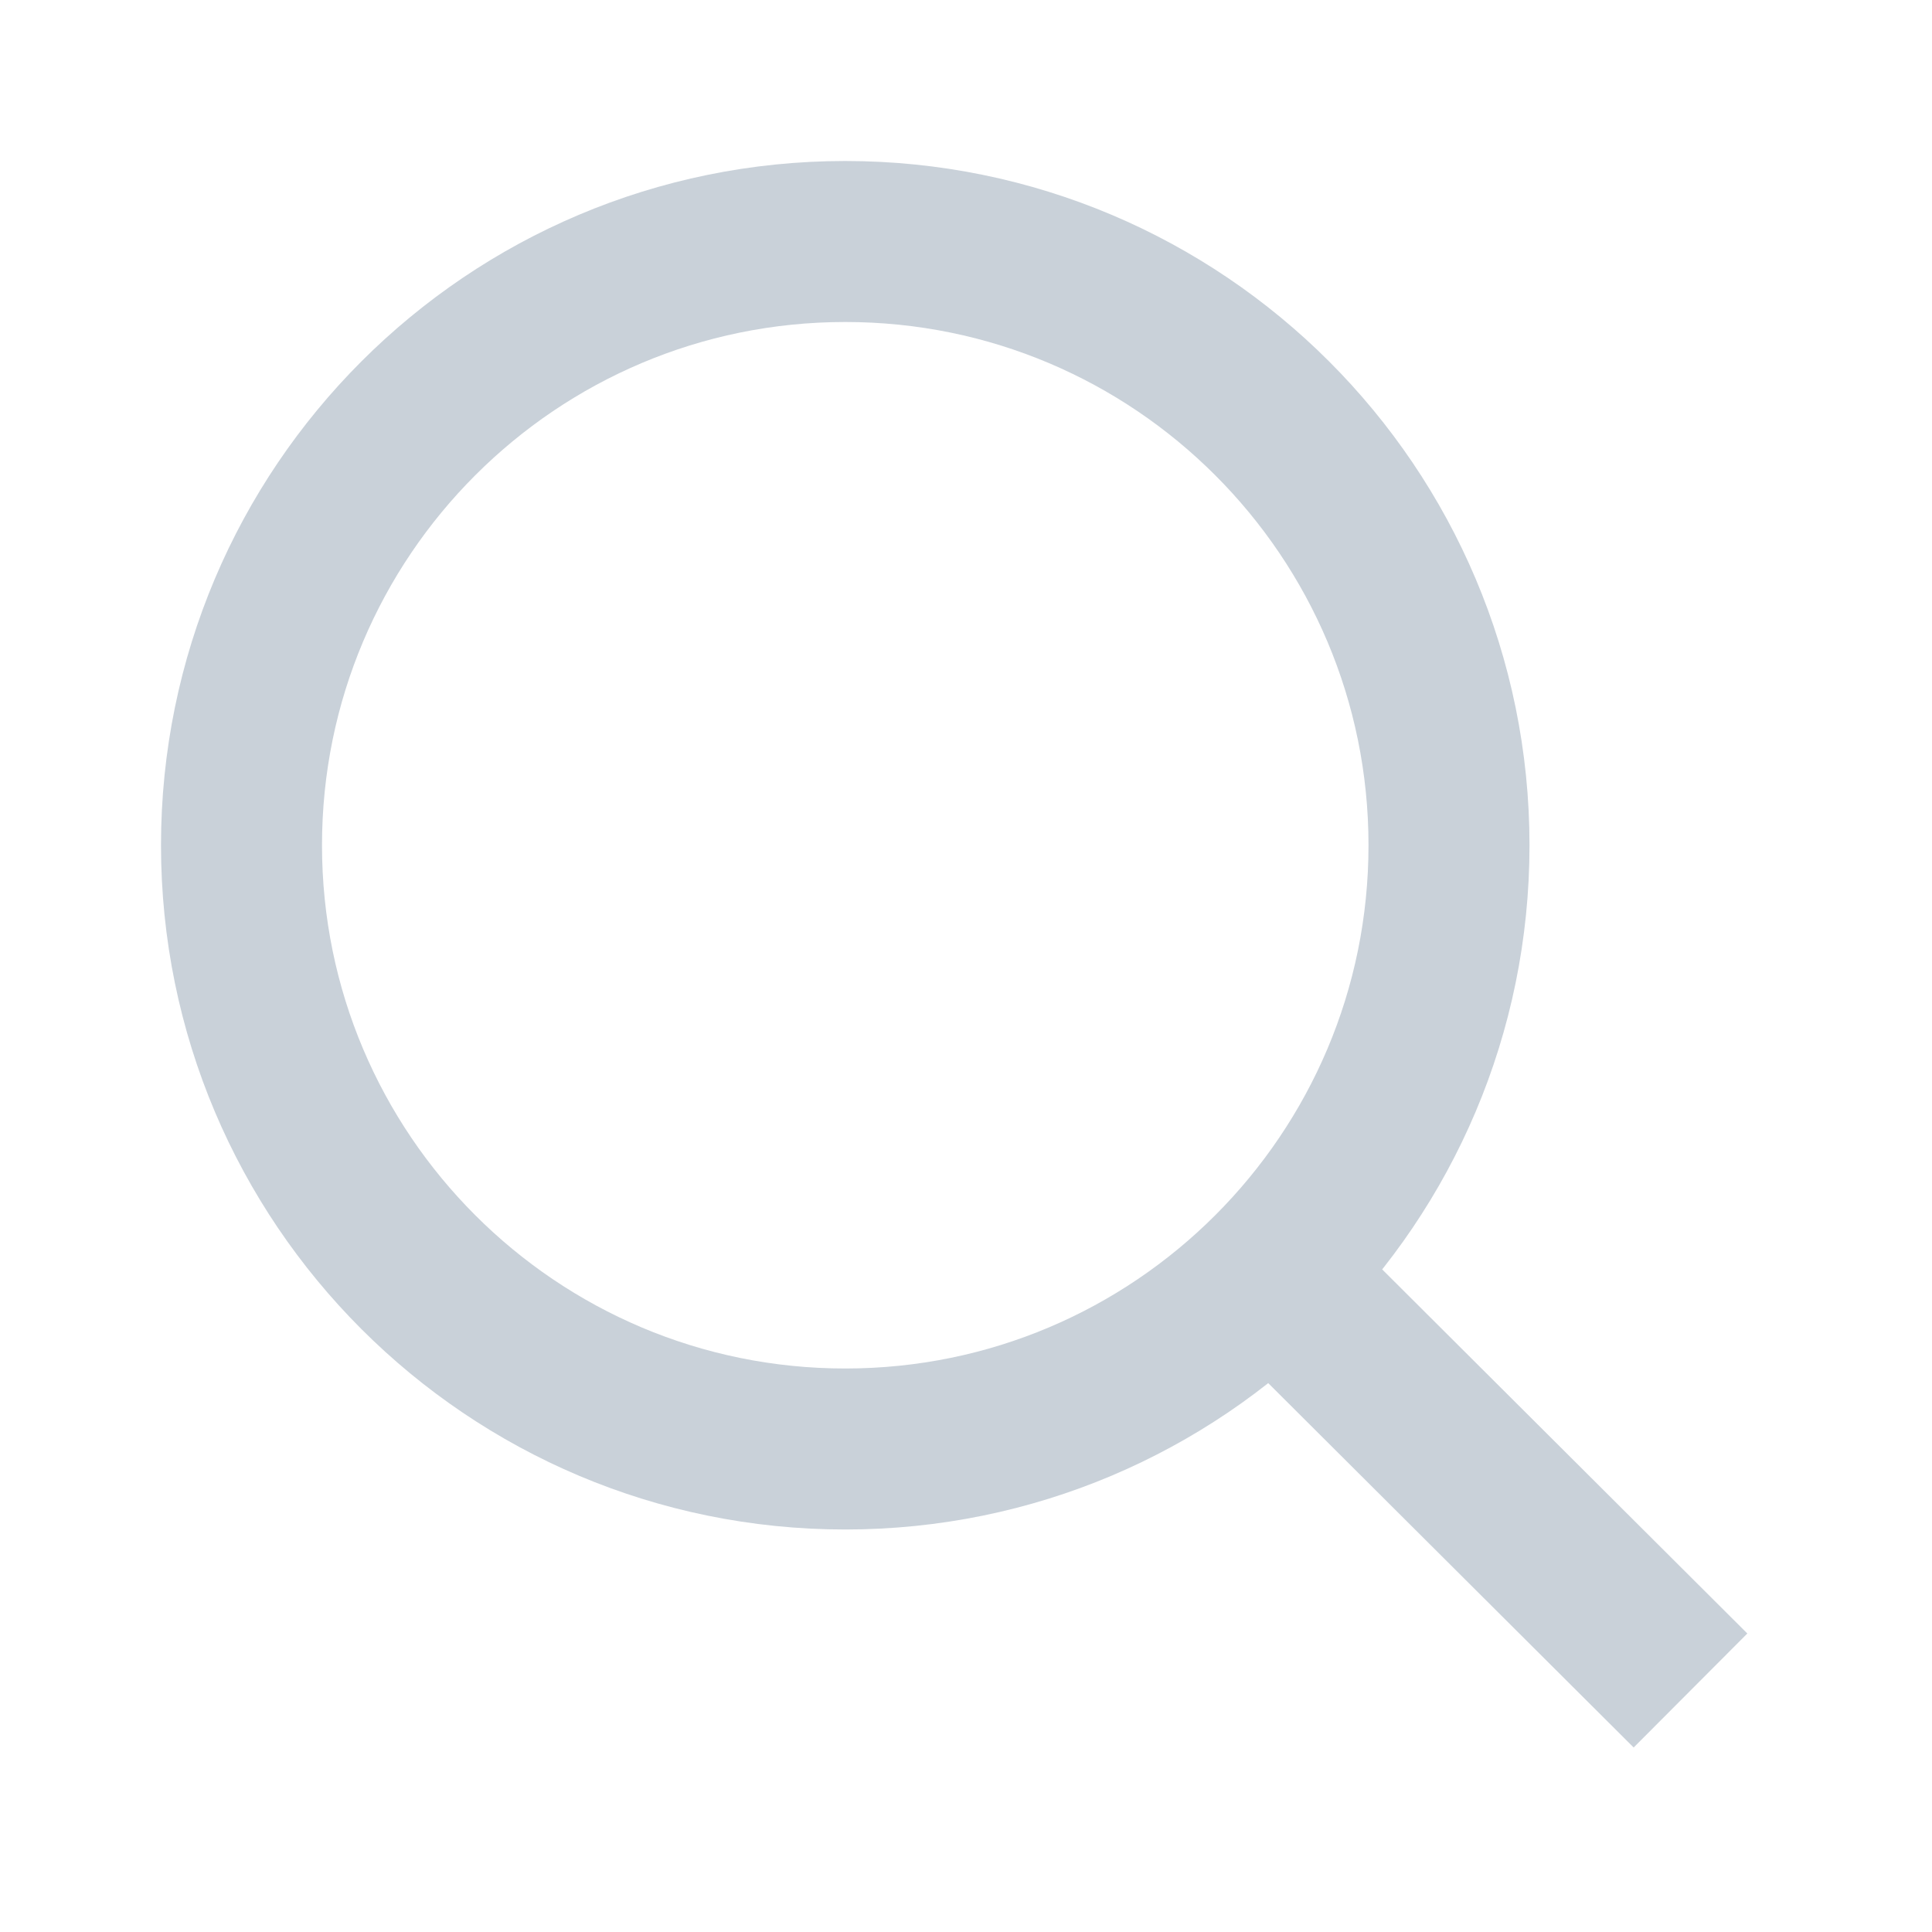
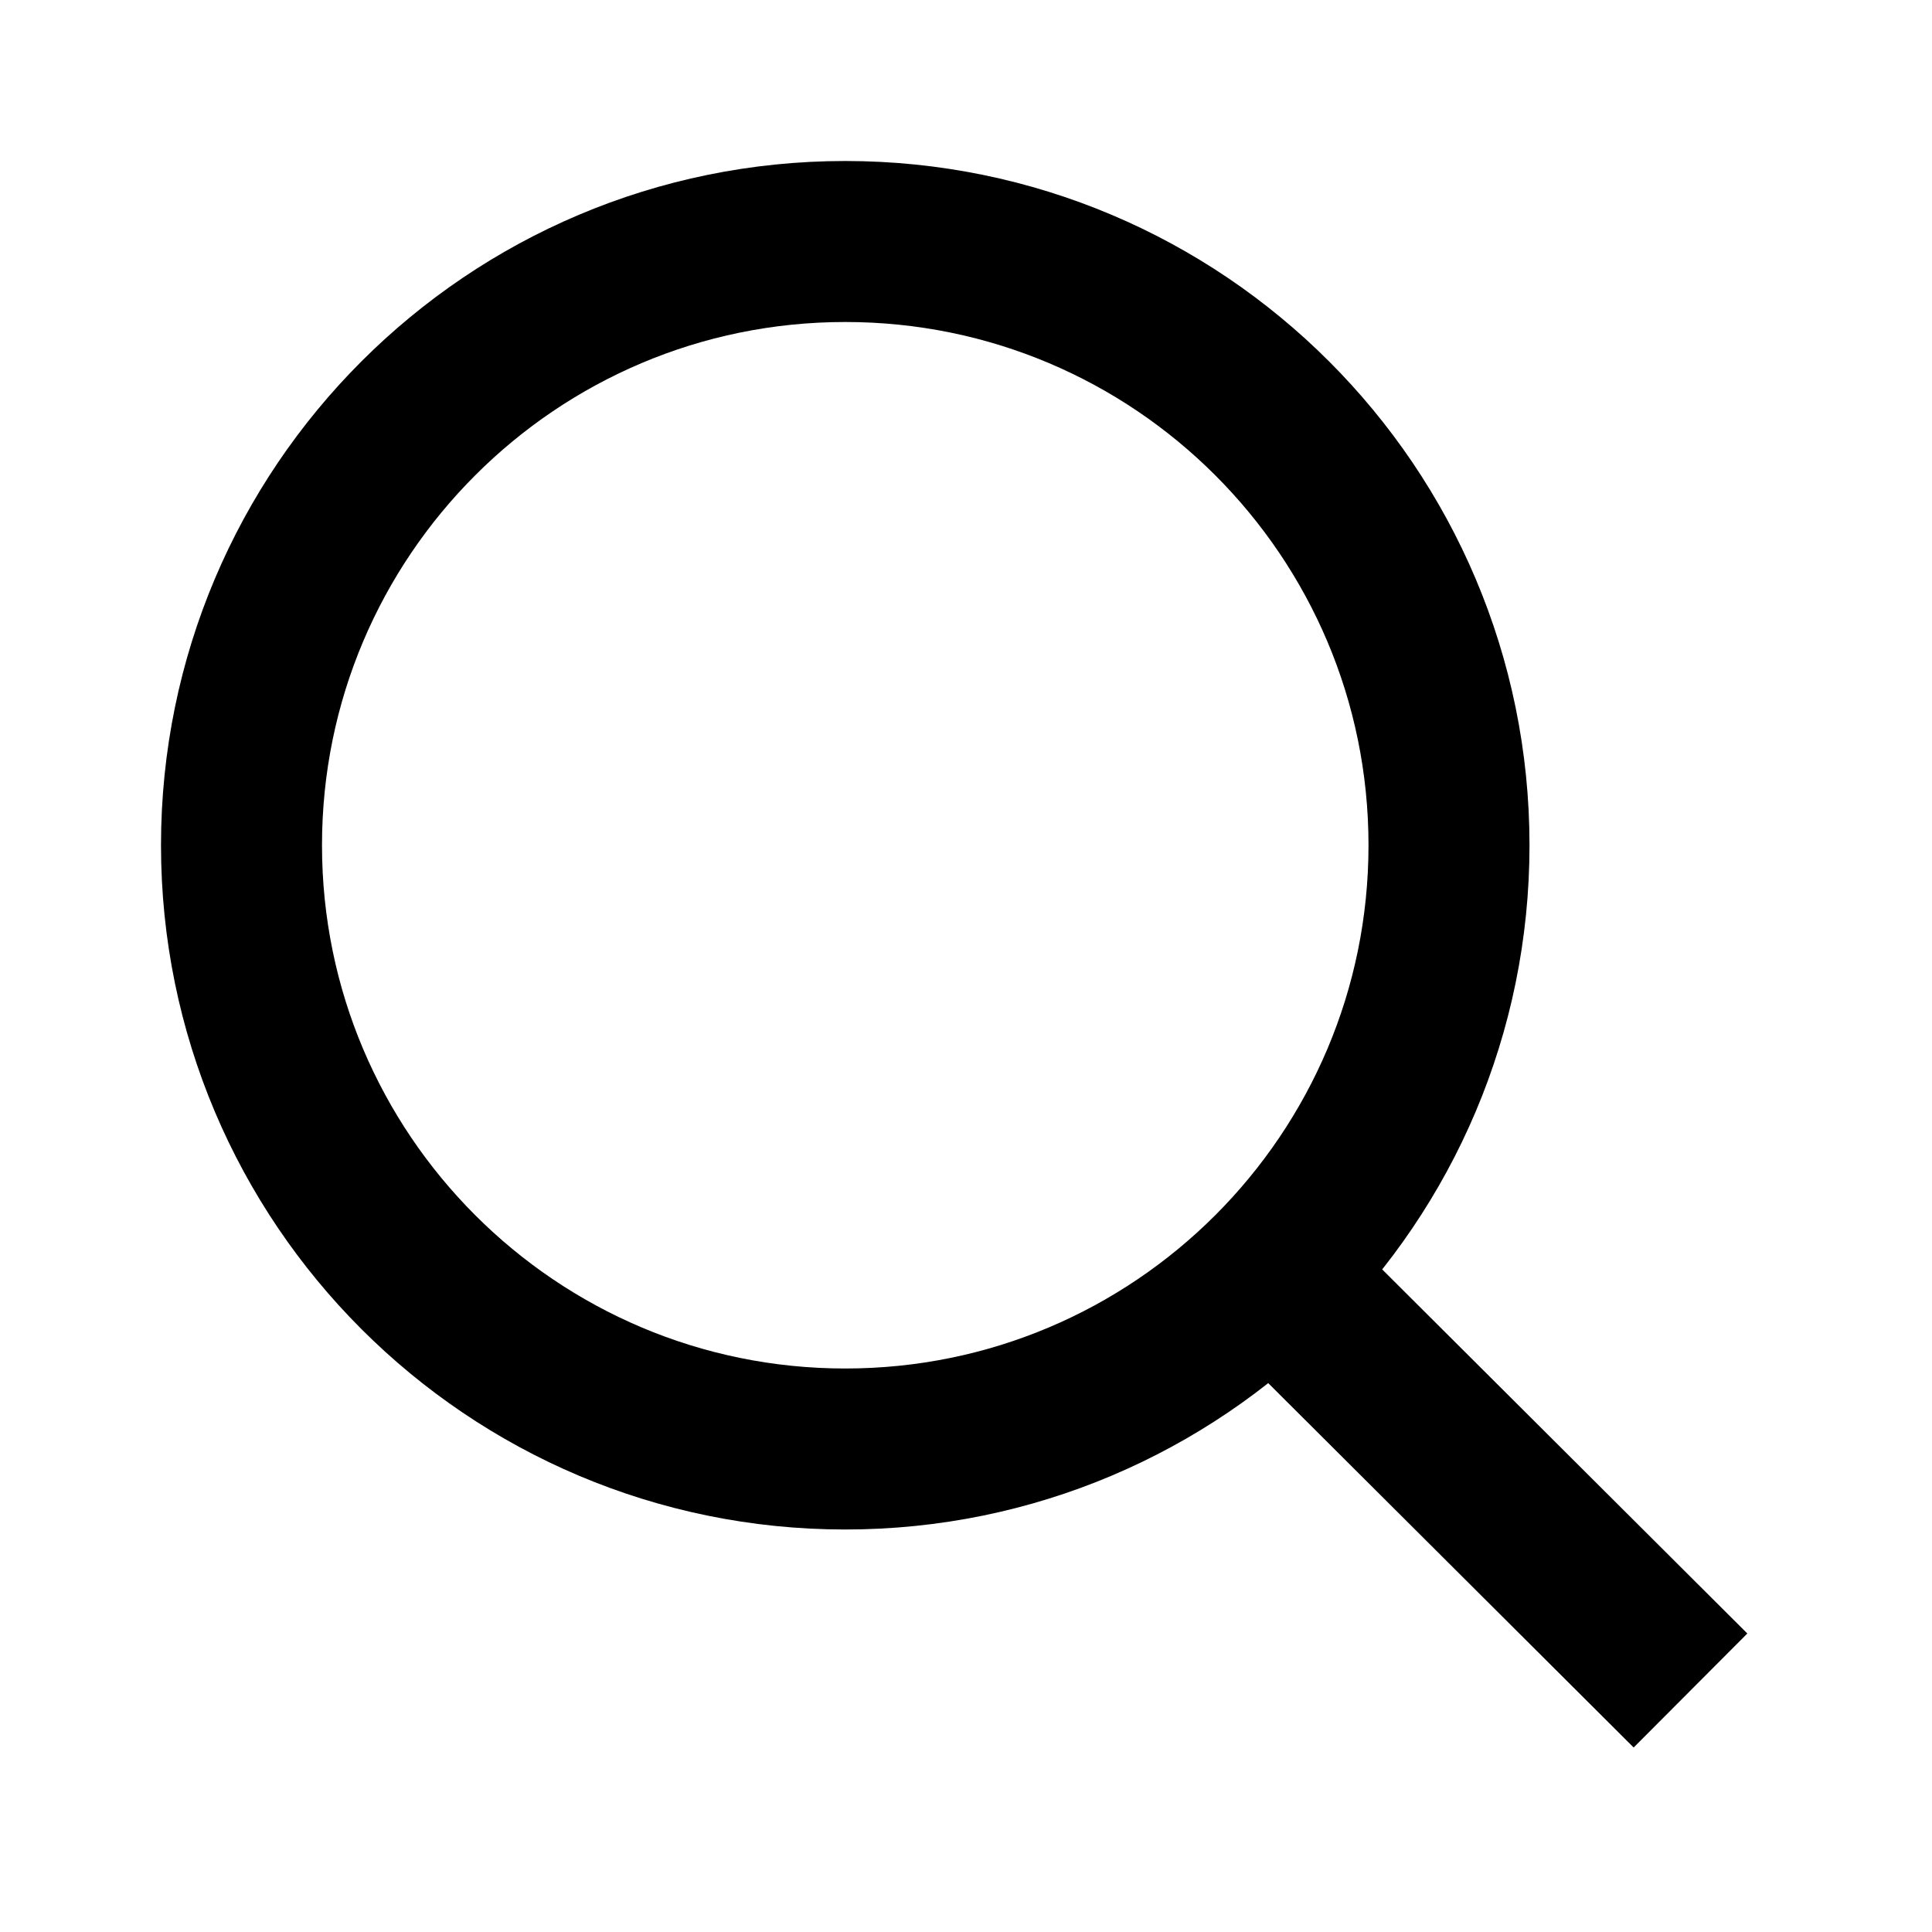
<svg xmlns="http://www.w3.org/2000/svg" width="64px" height="64px" viewBox="0 0 24 24" fill="none">
  <g id="SVGRepo_bgCarrier" stroke-width="0" />
  <g id="SVGRepo_tracurrentColorerCarrier" stroke-linecurrentcap="round" stroke-linejoin="round" />
  <g id="SVGRepo_icurrentColoronCarrier">
-     <path d="M15.796 15.811L21 21M18 10.5C18 14.642 14.642 18 10.5 18C6.358 18 3 14.642 3 10.5C3 6.358 6.358 3 10.5 3C14.642 3 18 6.358 18 10.5Z" stroke="rgb(201, 209, 217)" stroke-width="2" stroke-linecurrentcap="round" stroke-linejoin="round" />
+     <path d="M15.796 15.811L21 21M18 10.5C18 14.642 14.642 18 10.5 18C6.358 18 3 14.642 3 10.5C3 6.358 6.358 3 10.5 3C14.642 3 18 6.358 18 10.5Z" stroke="currentColor" stroke-width="2" stroke-linecurrentcap="round" stroke-linejoin="round" />
  </g>
</svg>
